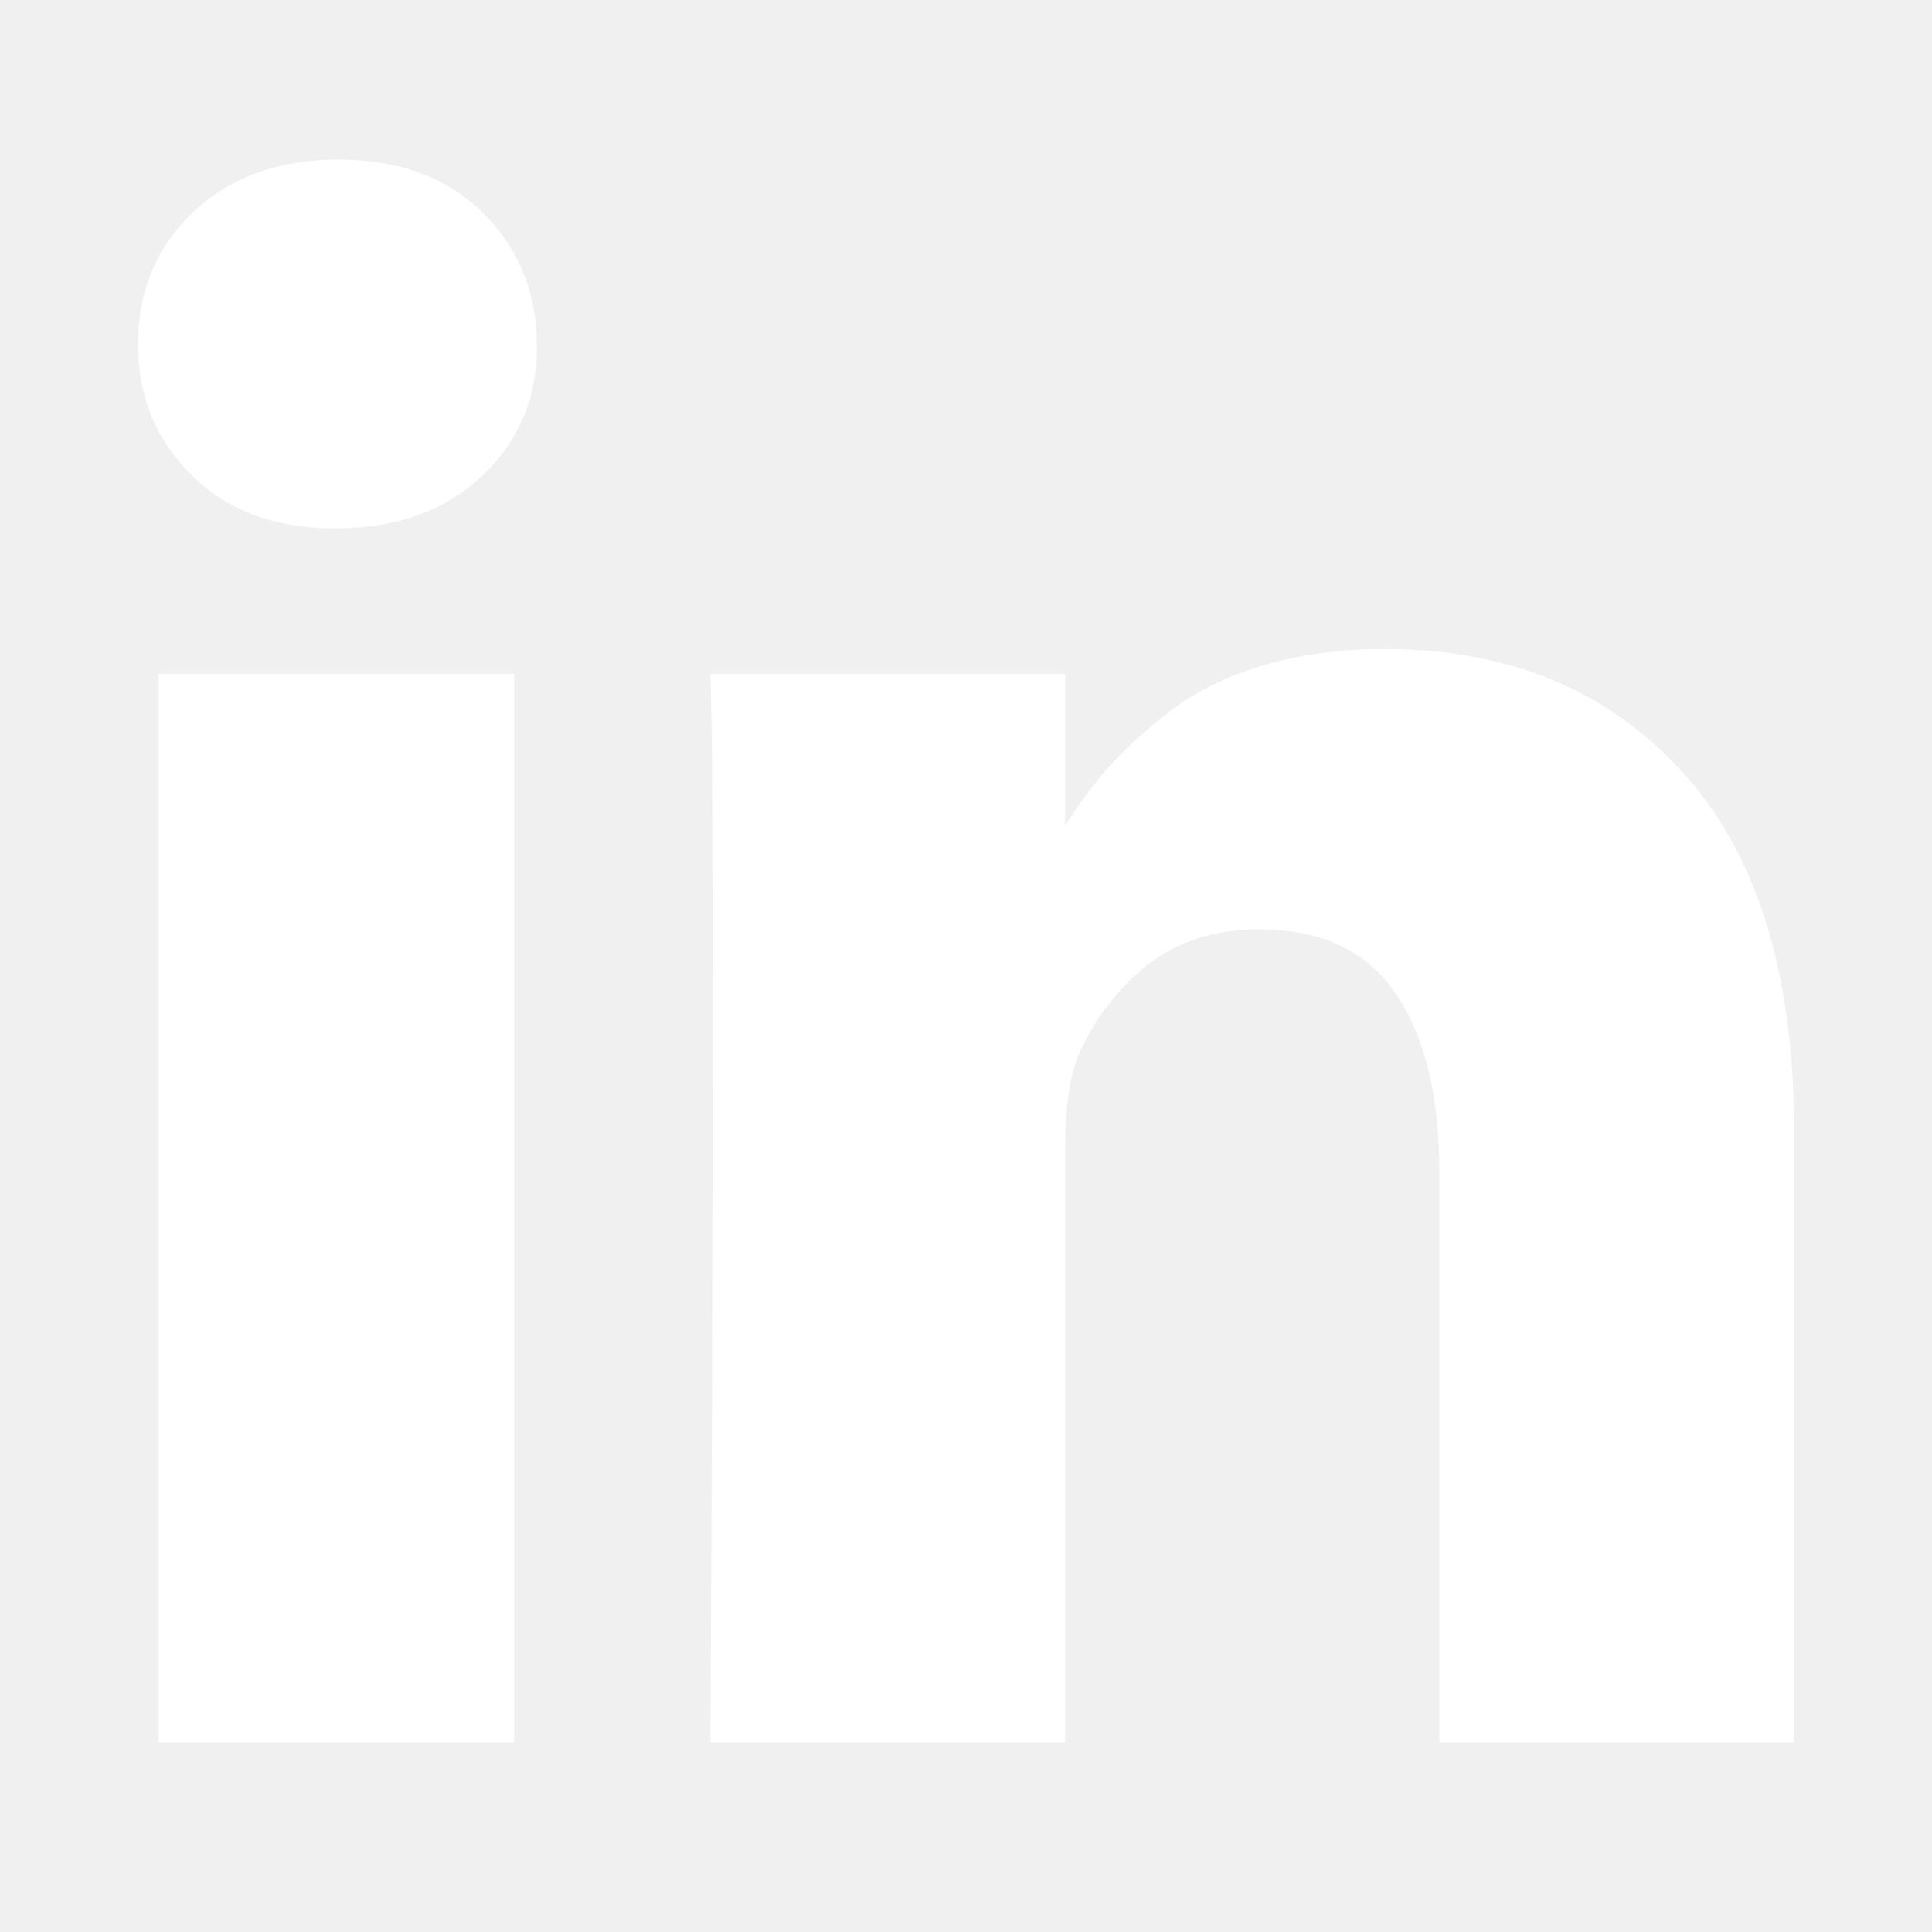
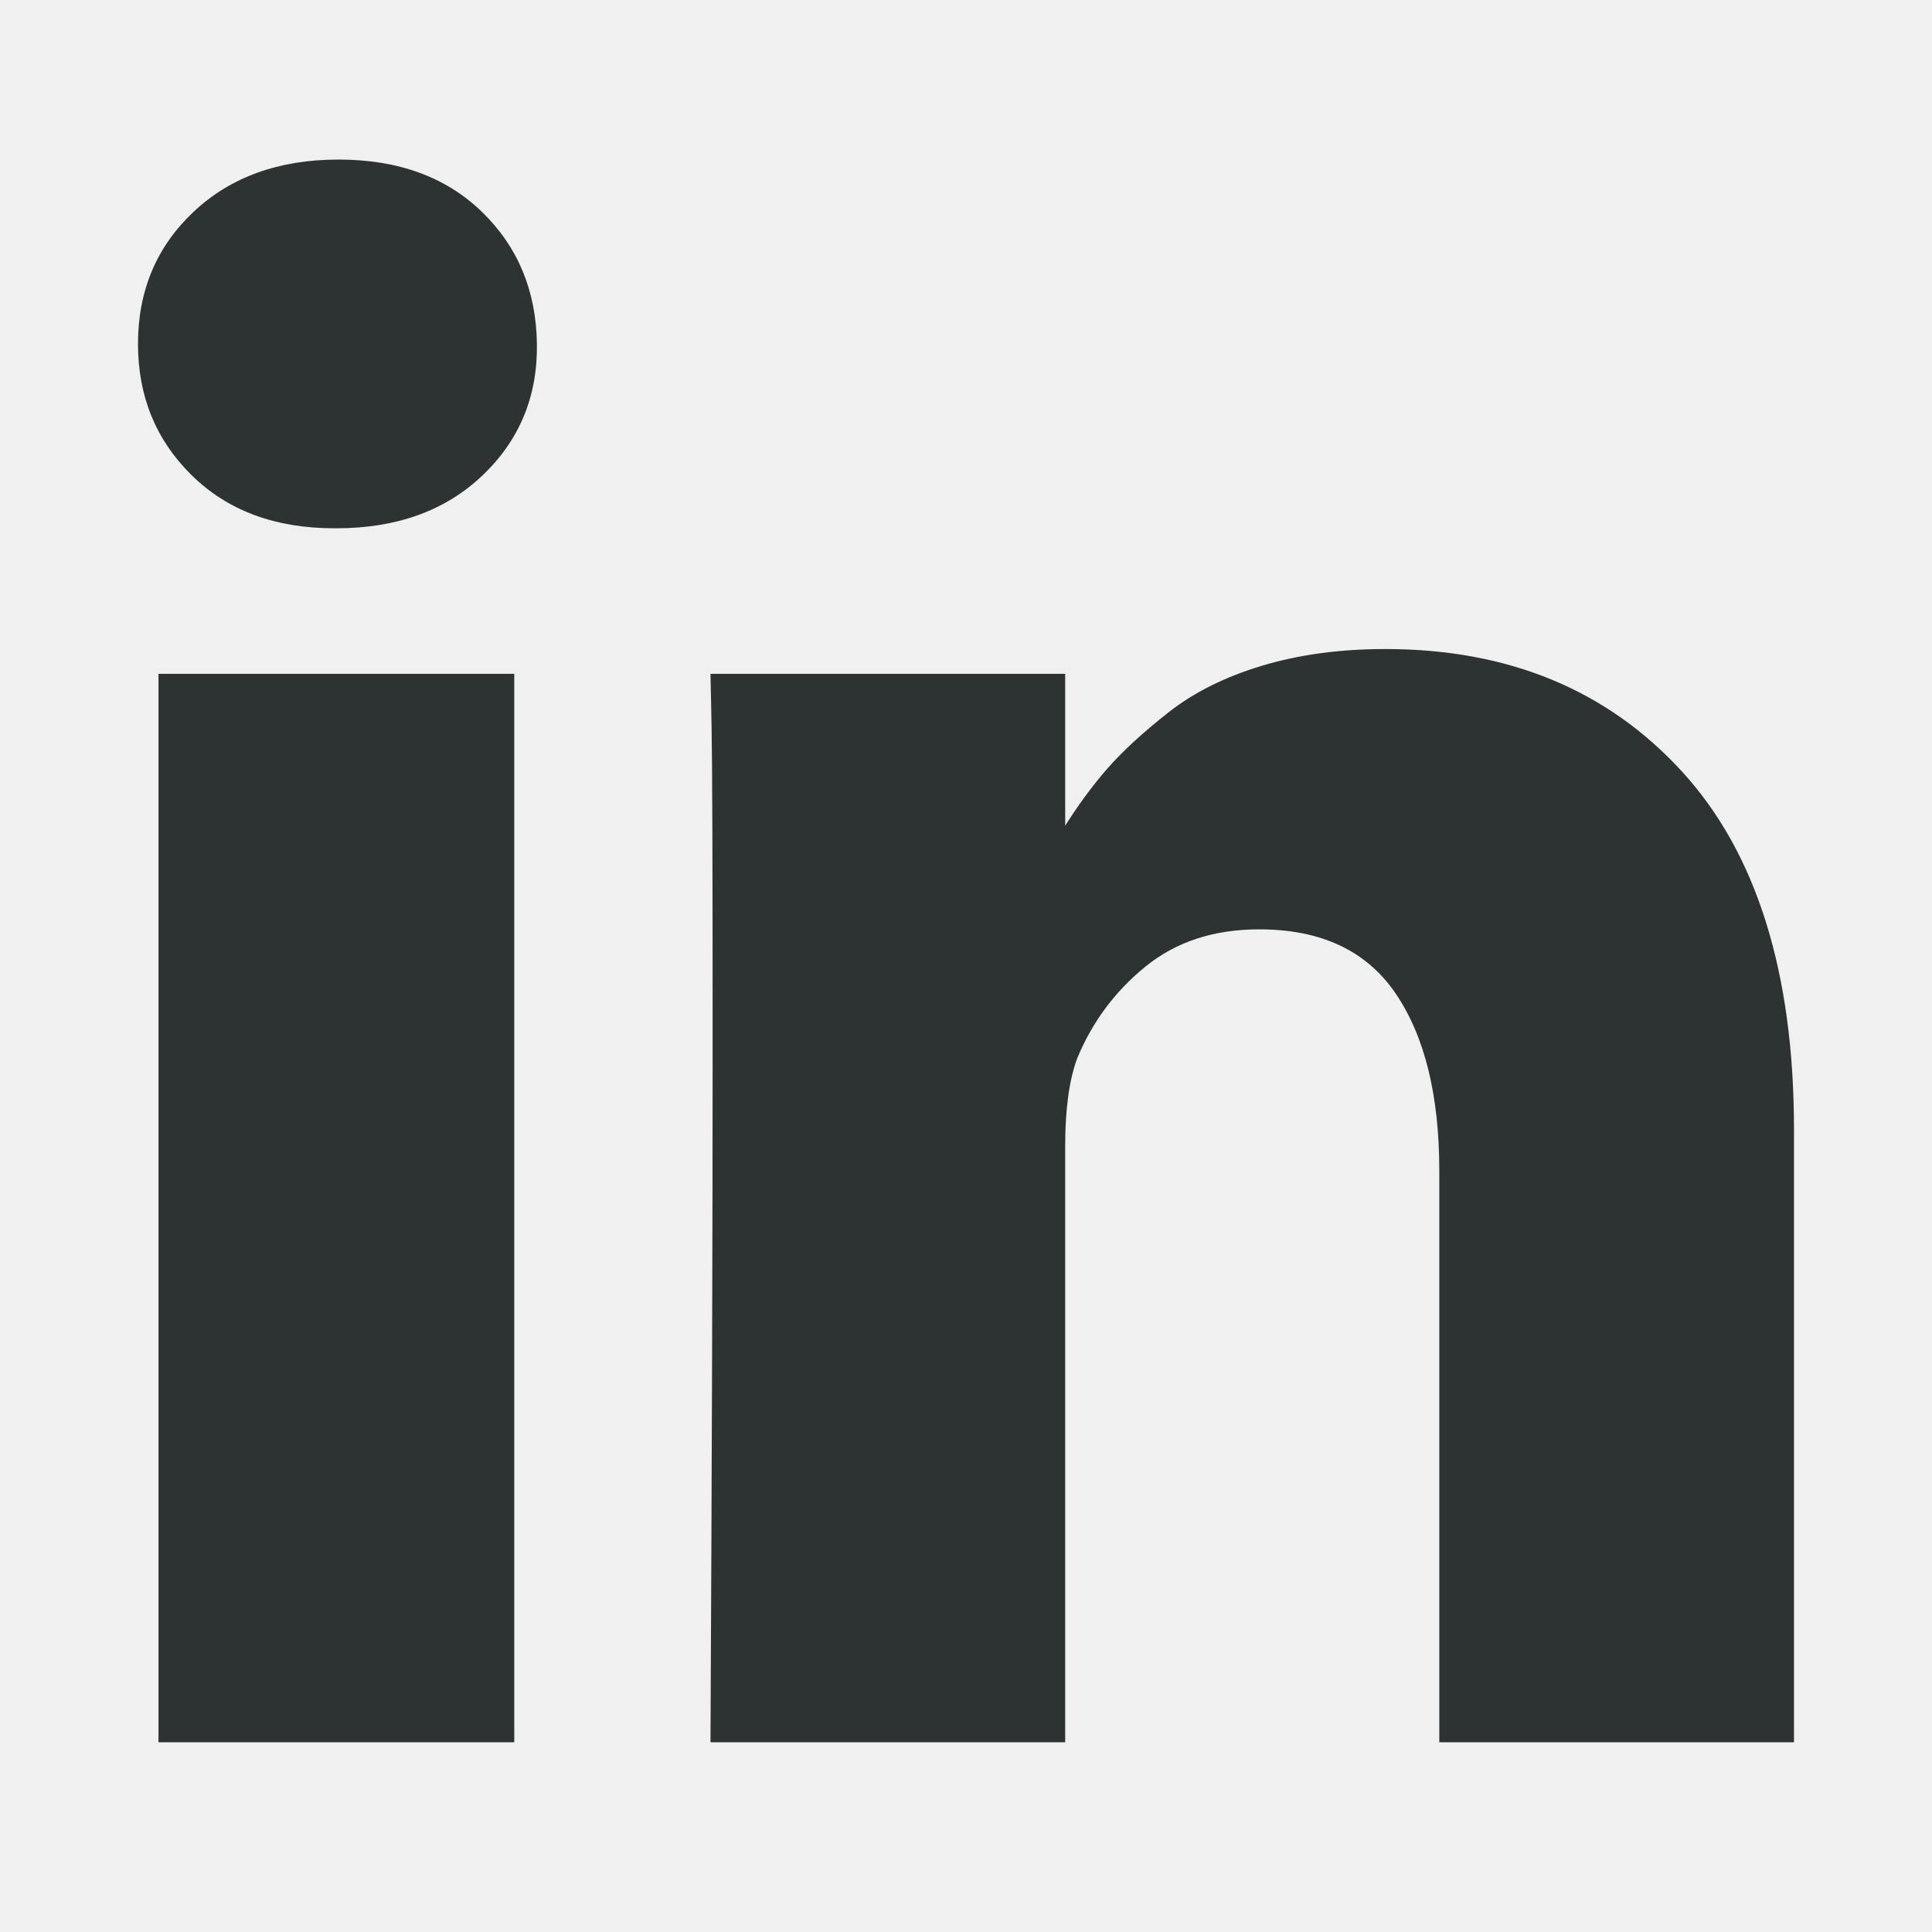
<svg xmlns="http://www.w3.org/2000/svg" width="1792" height="1792" viewBox="0 0 1792 1792">
-   <path d="M477 625v991h-330v-991h330zm21-306q1 73-50.5 122t-135.5 49h-2q-82 0-132-49t-50-122q0-74 51.5-122.5t134.5-48.5 133 48.5 51 122.5zm1166 729v568h-329v-530q0-105-40.5-164.5t-126.5-59.5q-63 0-105.5 34.5t-63.5 85.5q-11 30-11 81v553h-329q2-399 2-647t-1-296l-1-48h329v144h-2q20-32 41-56t56.5-52 87-43.5 114.5-15.5q171 0 275 113.5t104 332.5z" fill="#fff" />
+   <path d="M477 625v991h-330v-991h330zm21-306q1 73-50.5 122t-135.5 49h-2q-82 0-132-49t-50-122q0-74 51.5-122.5t134.5-48.5 133 48.5 51 122.5zm1166 729v568h-329v-530q0-105-40.5-164.5t-126.5-59.5q-63 0-105.5 34.5t-63.5 85.5q-11 30-11 81v553h-329q2-399 2-647t-1-296l-1-48h329v144h-2q20-32 41-56t56.5-52 87-43.5 114.5-15.5q171 0 275 113.5t104 332.5z" fill="#2d3332" />
</svg>
